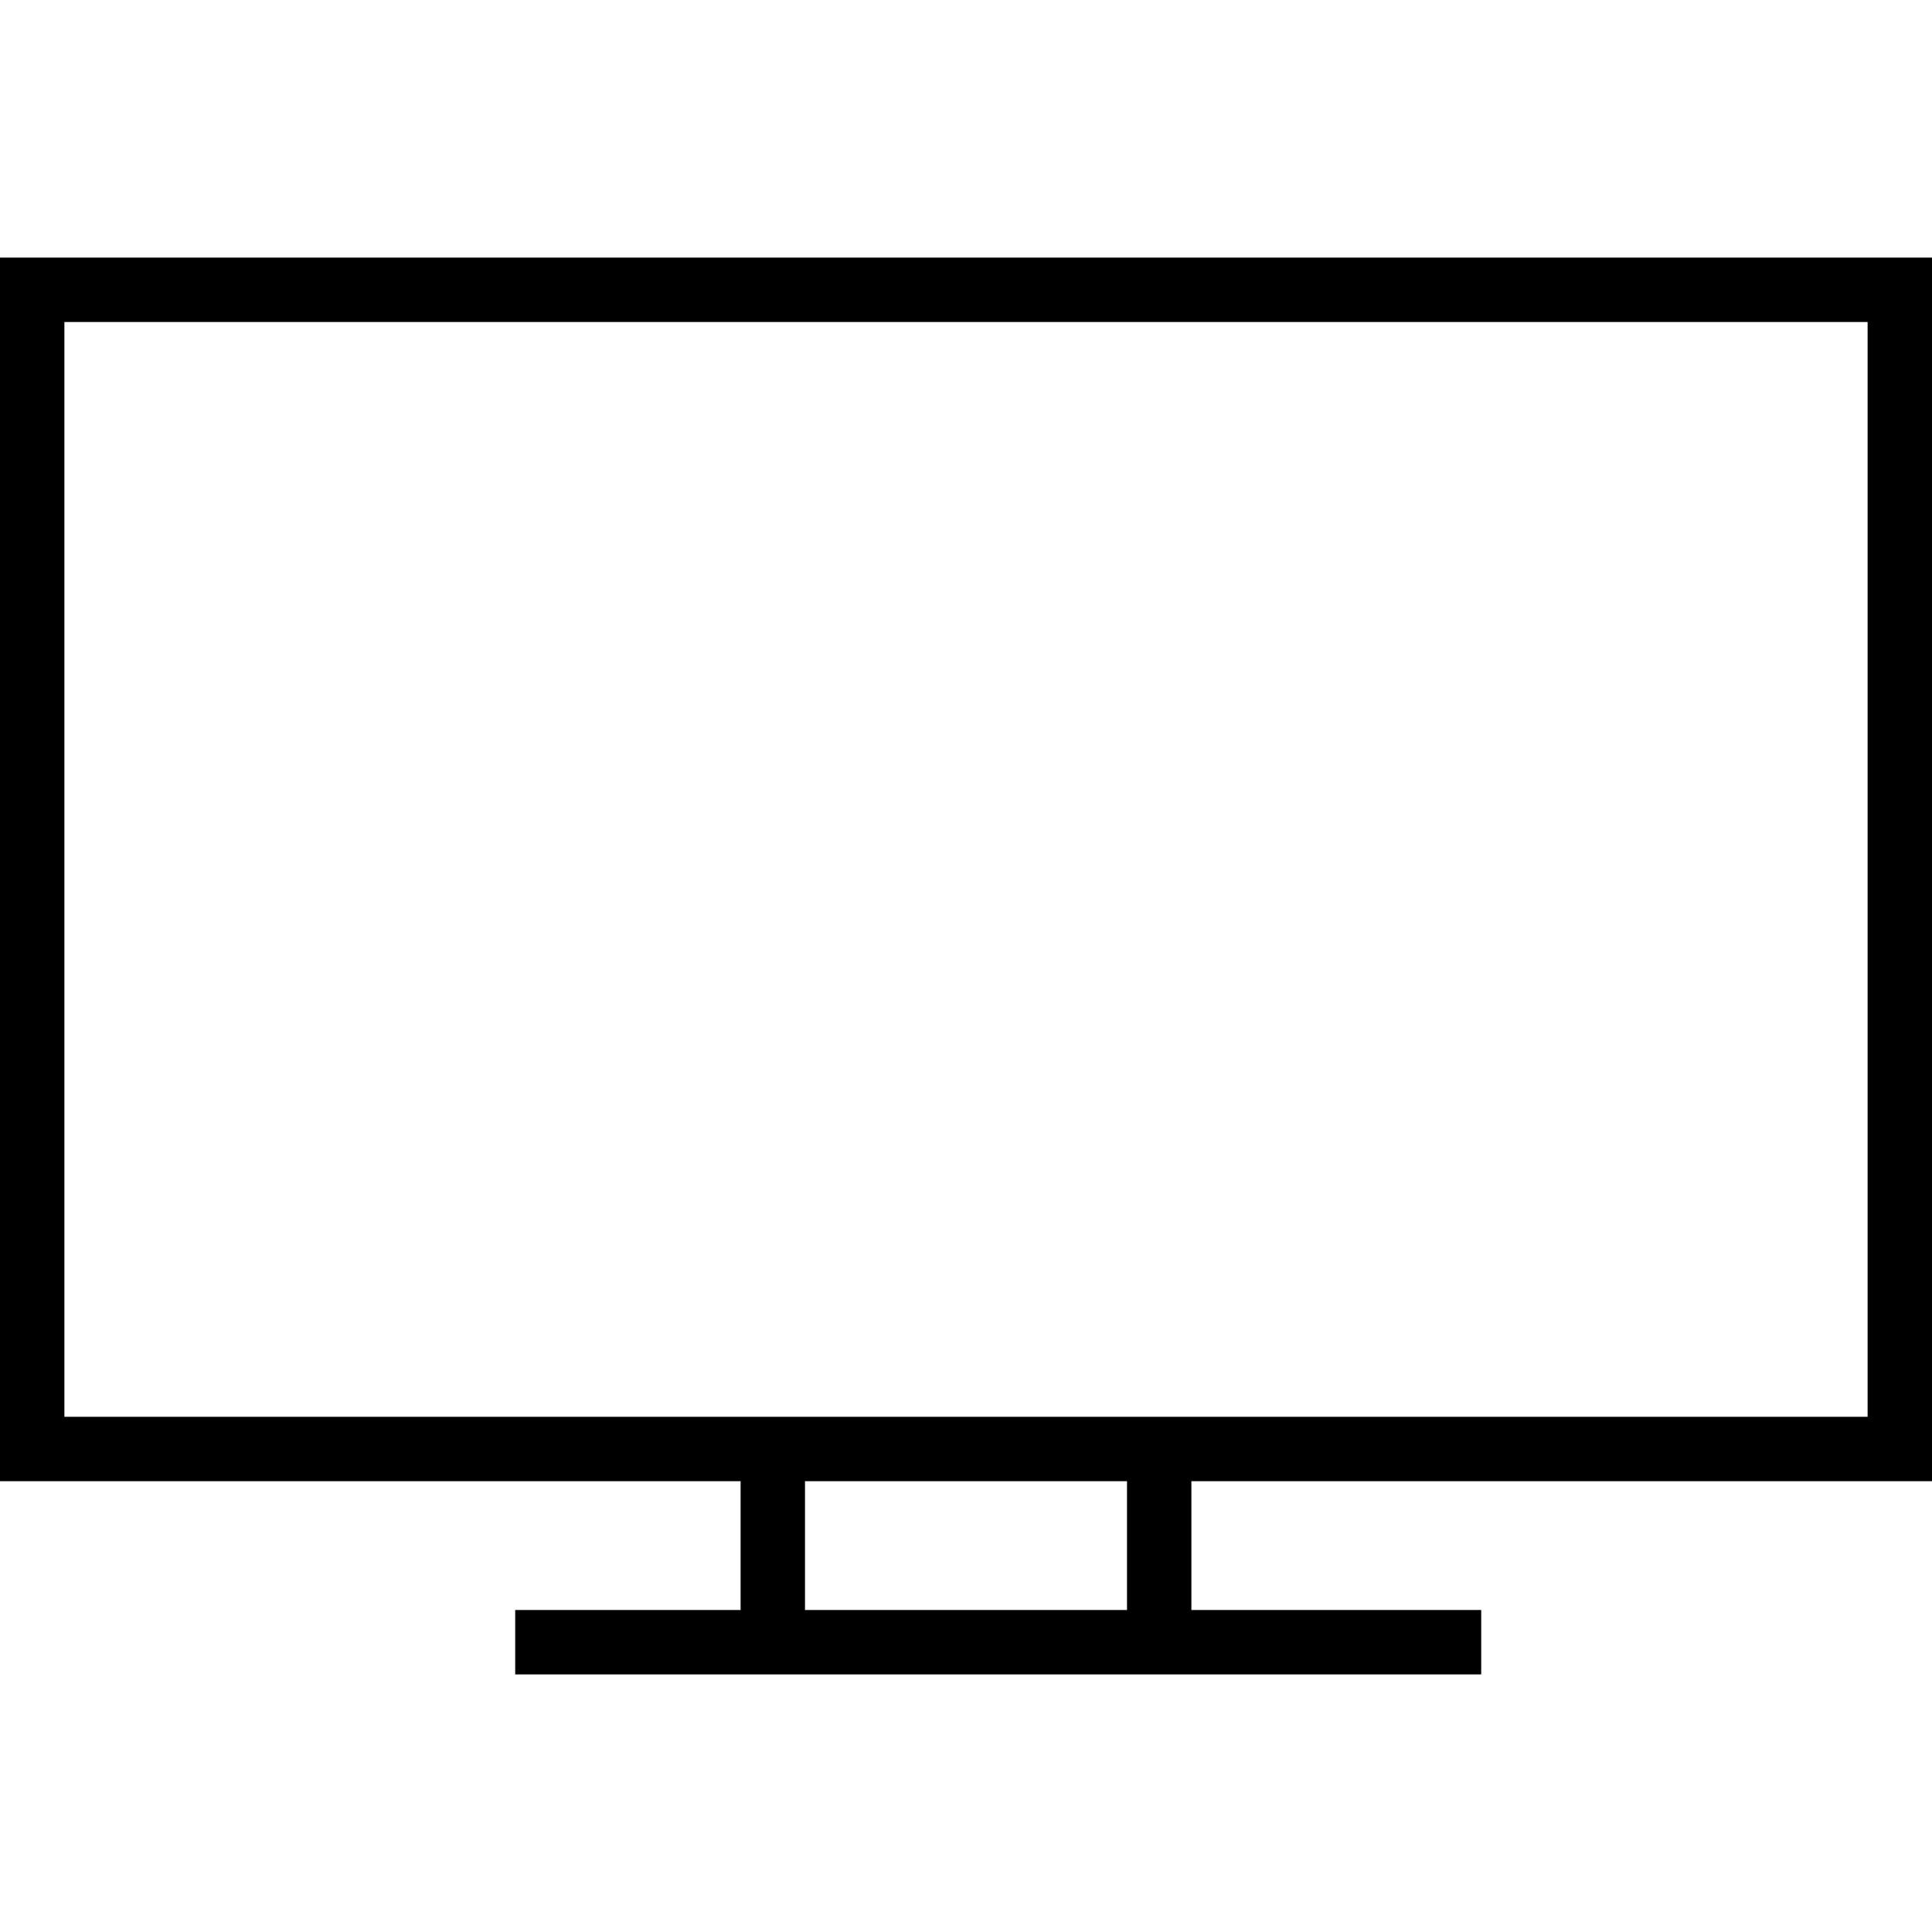
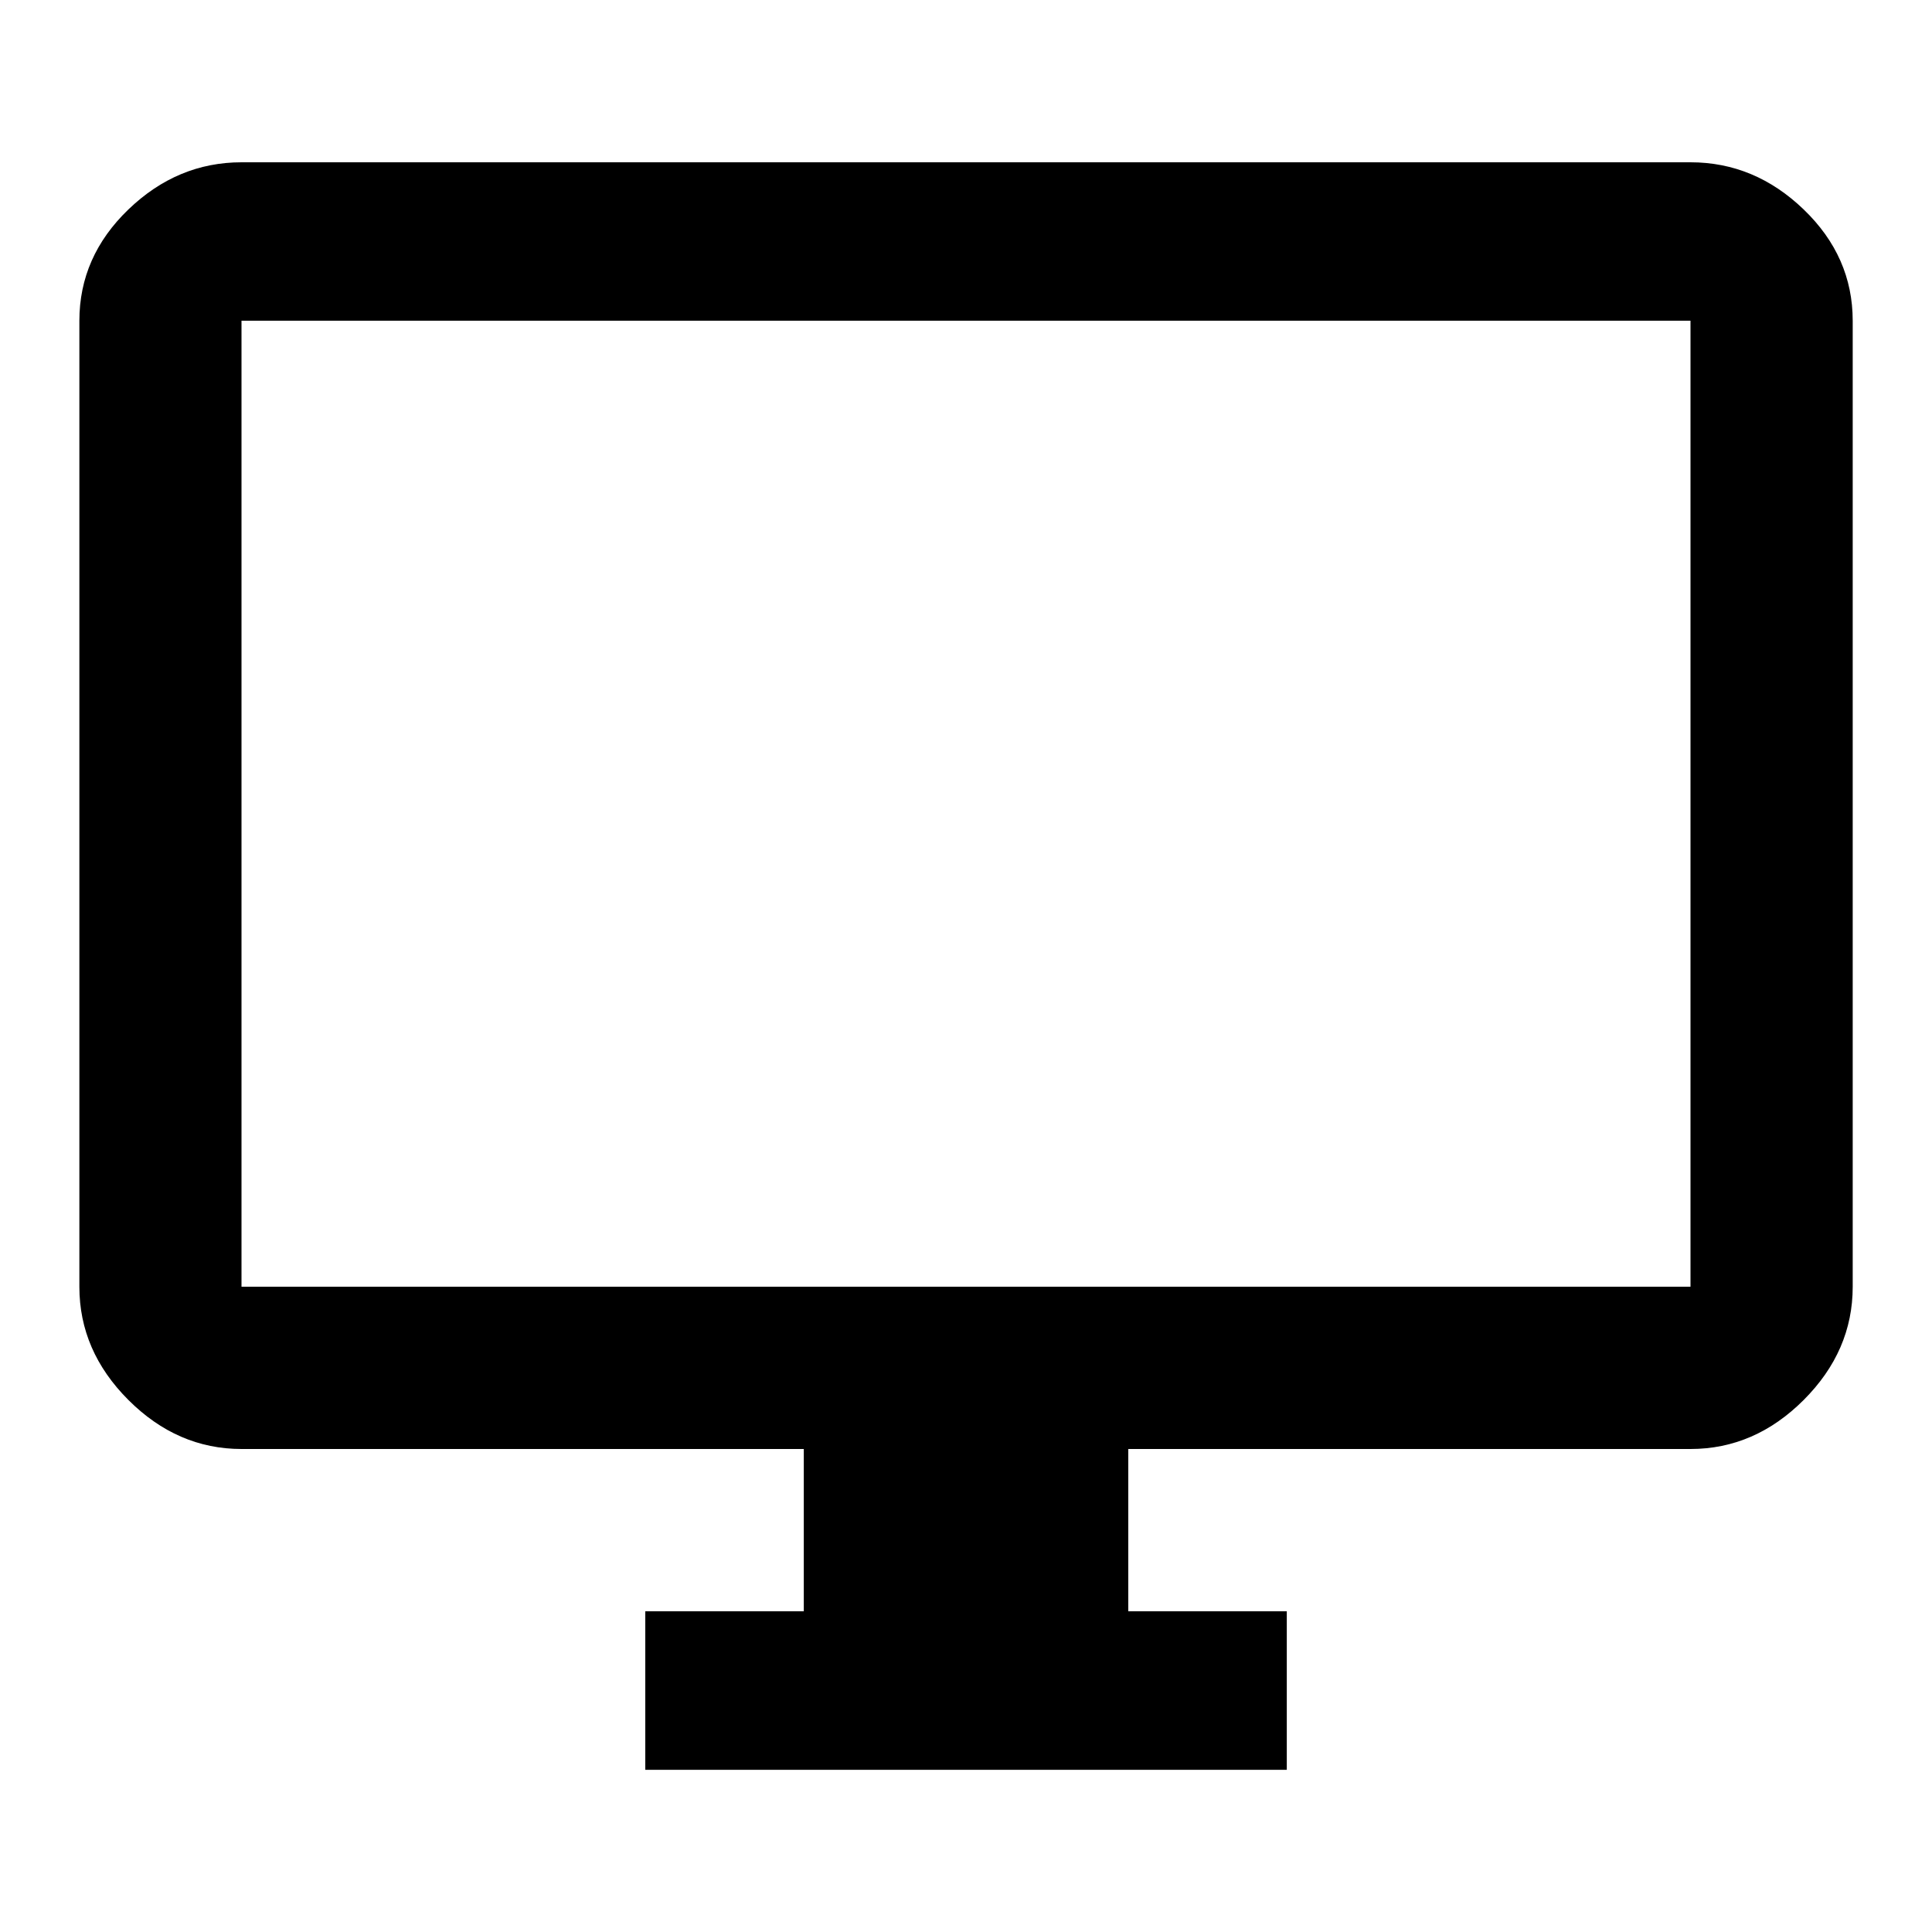
- <svg xmlns="http://www.w3.org/2000/svg" stroke-width="5" version="1.1" id="Capa_1" x="0px" y="0px" viewBox="0 0 480 480" style="enable-background:new 0 0 480 480;" xml:space="preserve">
-   <g>
-     <g>
-       <path stroke-width="5" d="M480,368V64H0v304h184v32h-56v16h240v-16h-72v-32H480z M280,400h-80v-32h80V400z M16,352V80h448v272H16z" />
-     </g>
-   </g>
+ <svg xmlns="http://www.w3.org/2000/svg" version="1.1" width="24" height="24" viewBox="0 0 24 24">
+   <path d="M21 15.984v-12h-18v12h18zM21 2.016q0.797 0 1.406 0.586t0.609 1.383v12q0 0.797-0.609 1.406t-1.406 0.609h-6.984v2.016h1.969v1.969h-7.969v-1.969h1.969v-2.016h-6.984q-0.797 0-1.406-0.609t-0.609-1.406v-12q0-0.797 0.609-1.383t1.406-0.586h18z" />
</svg>
